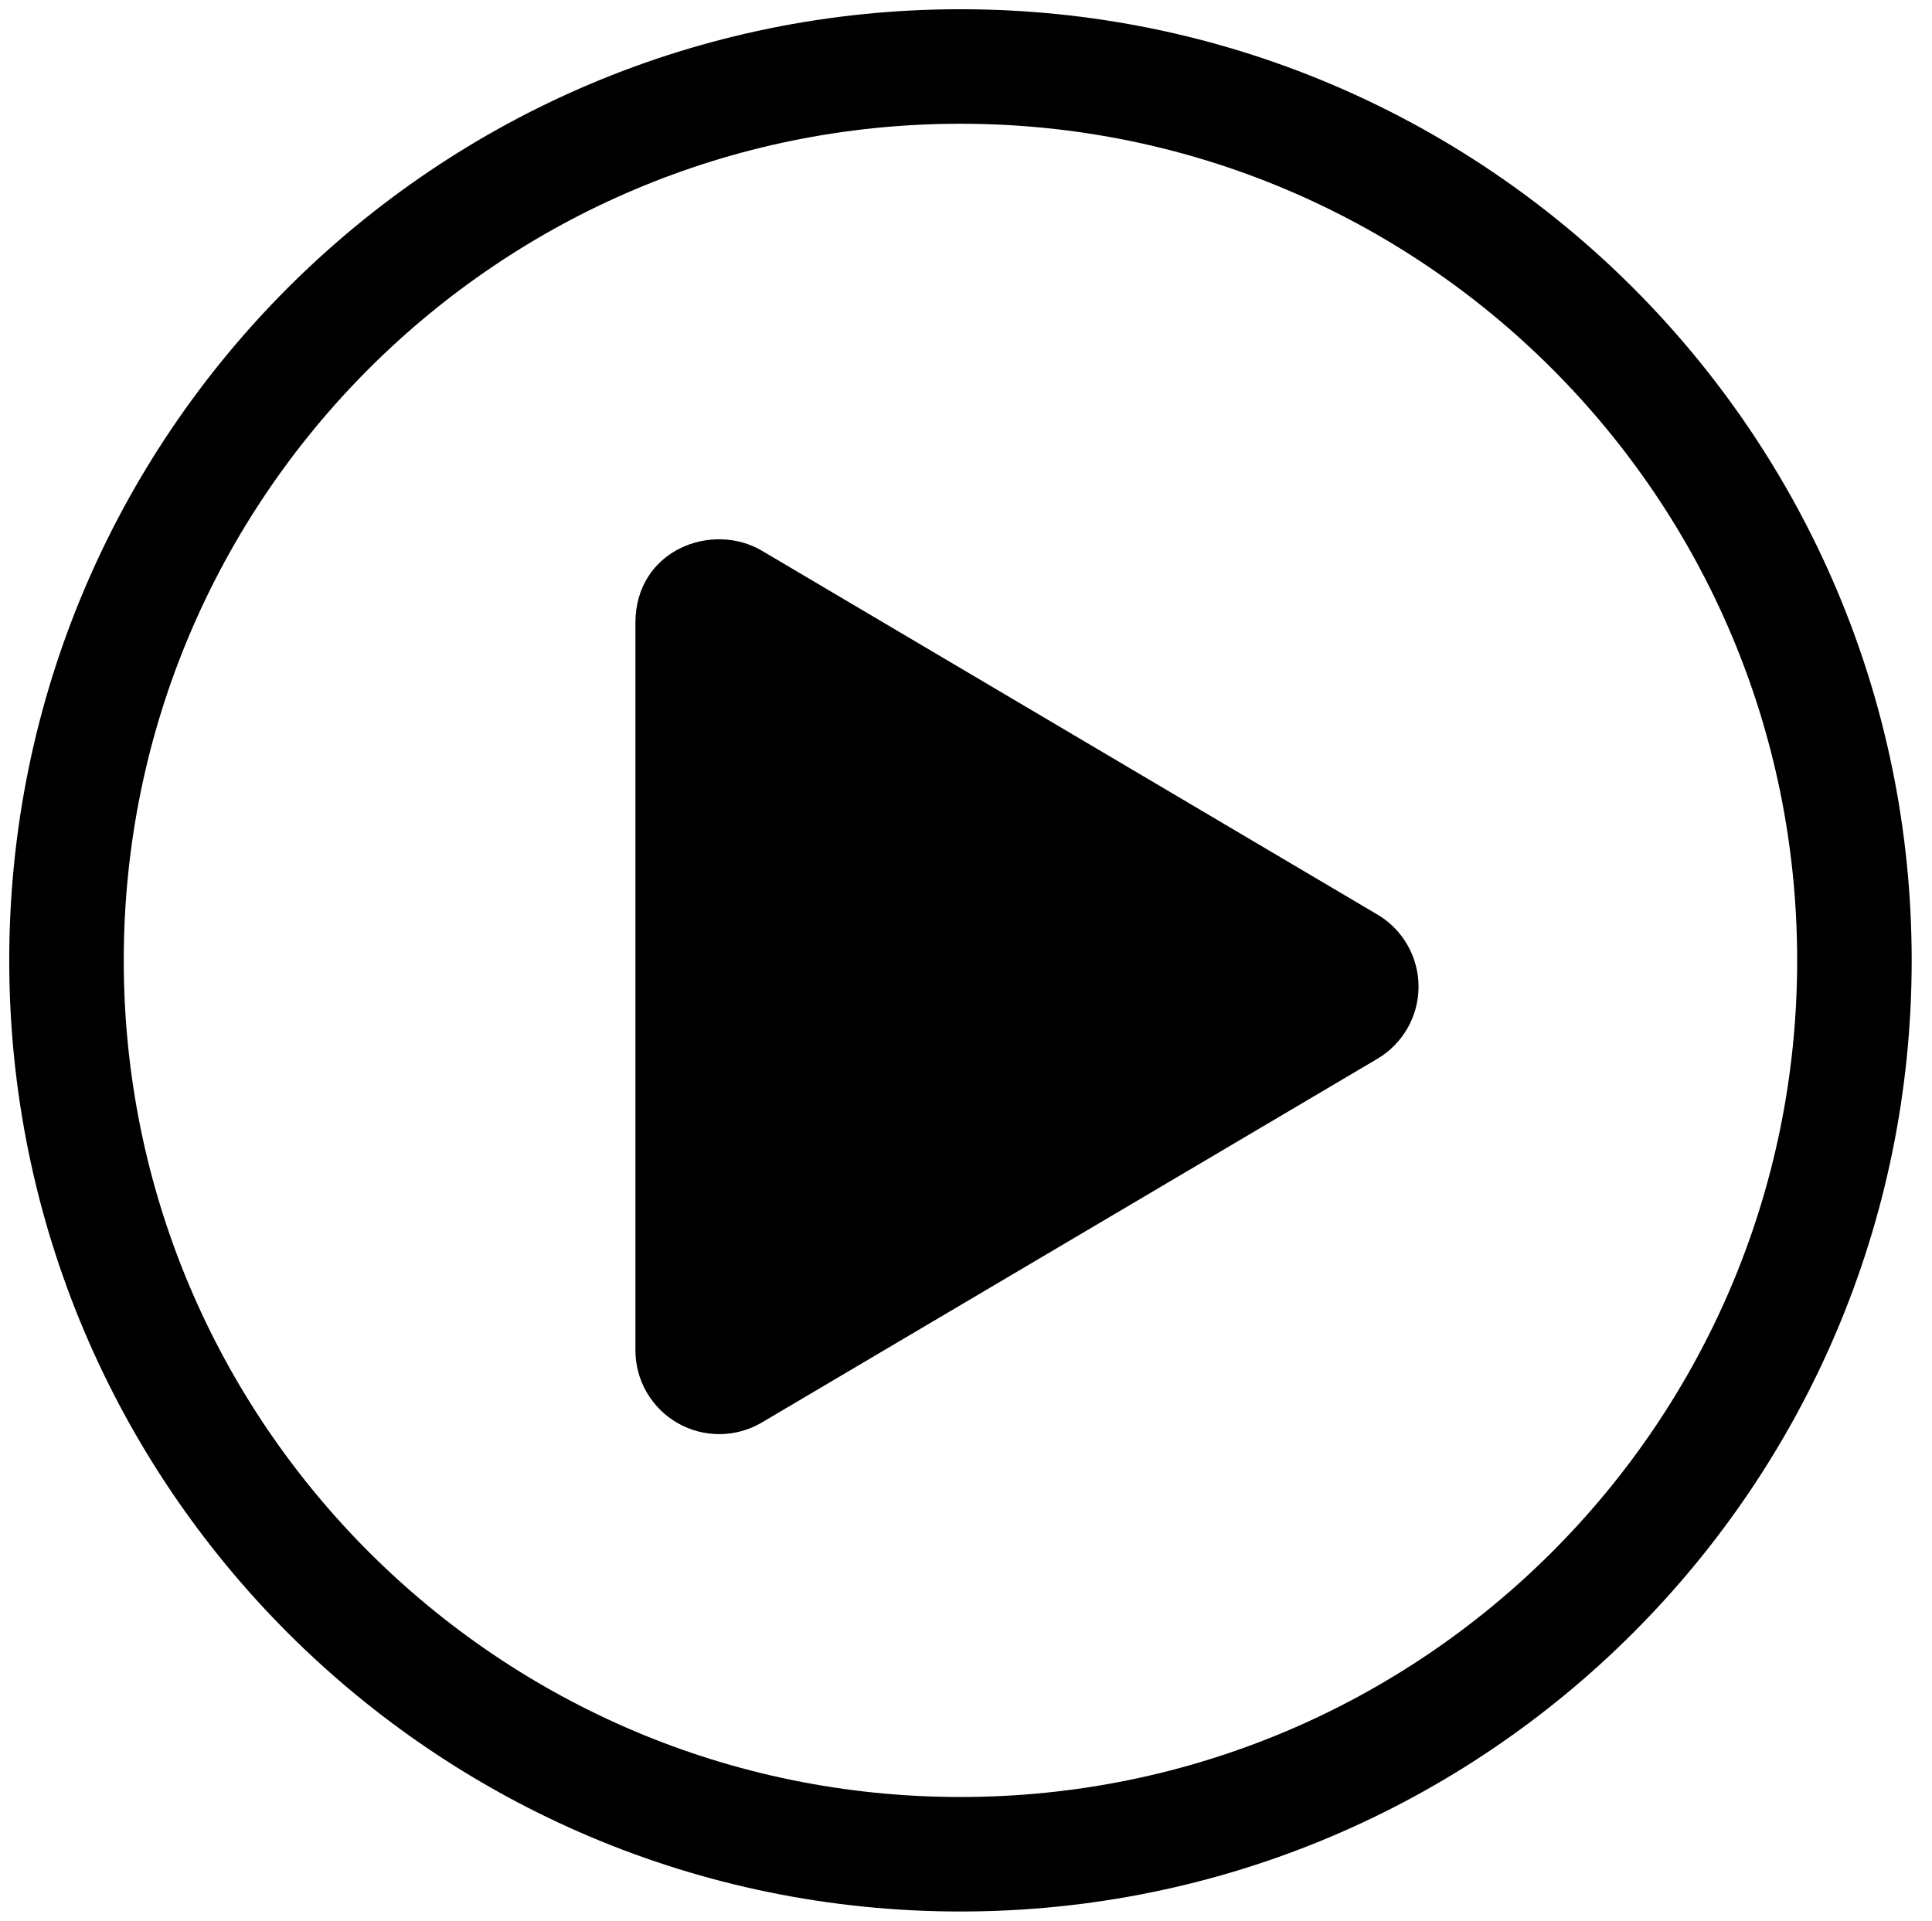
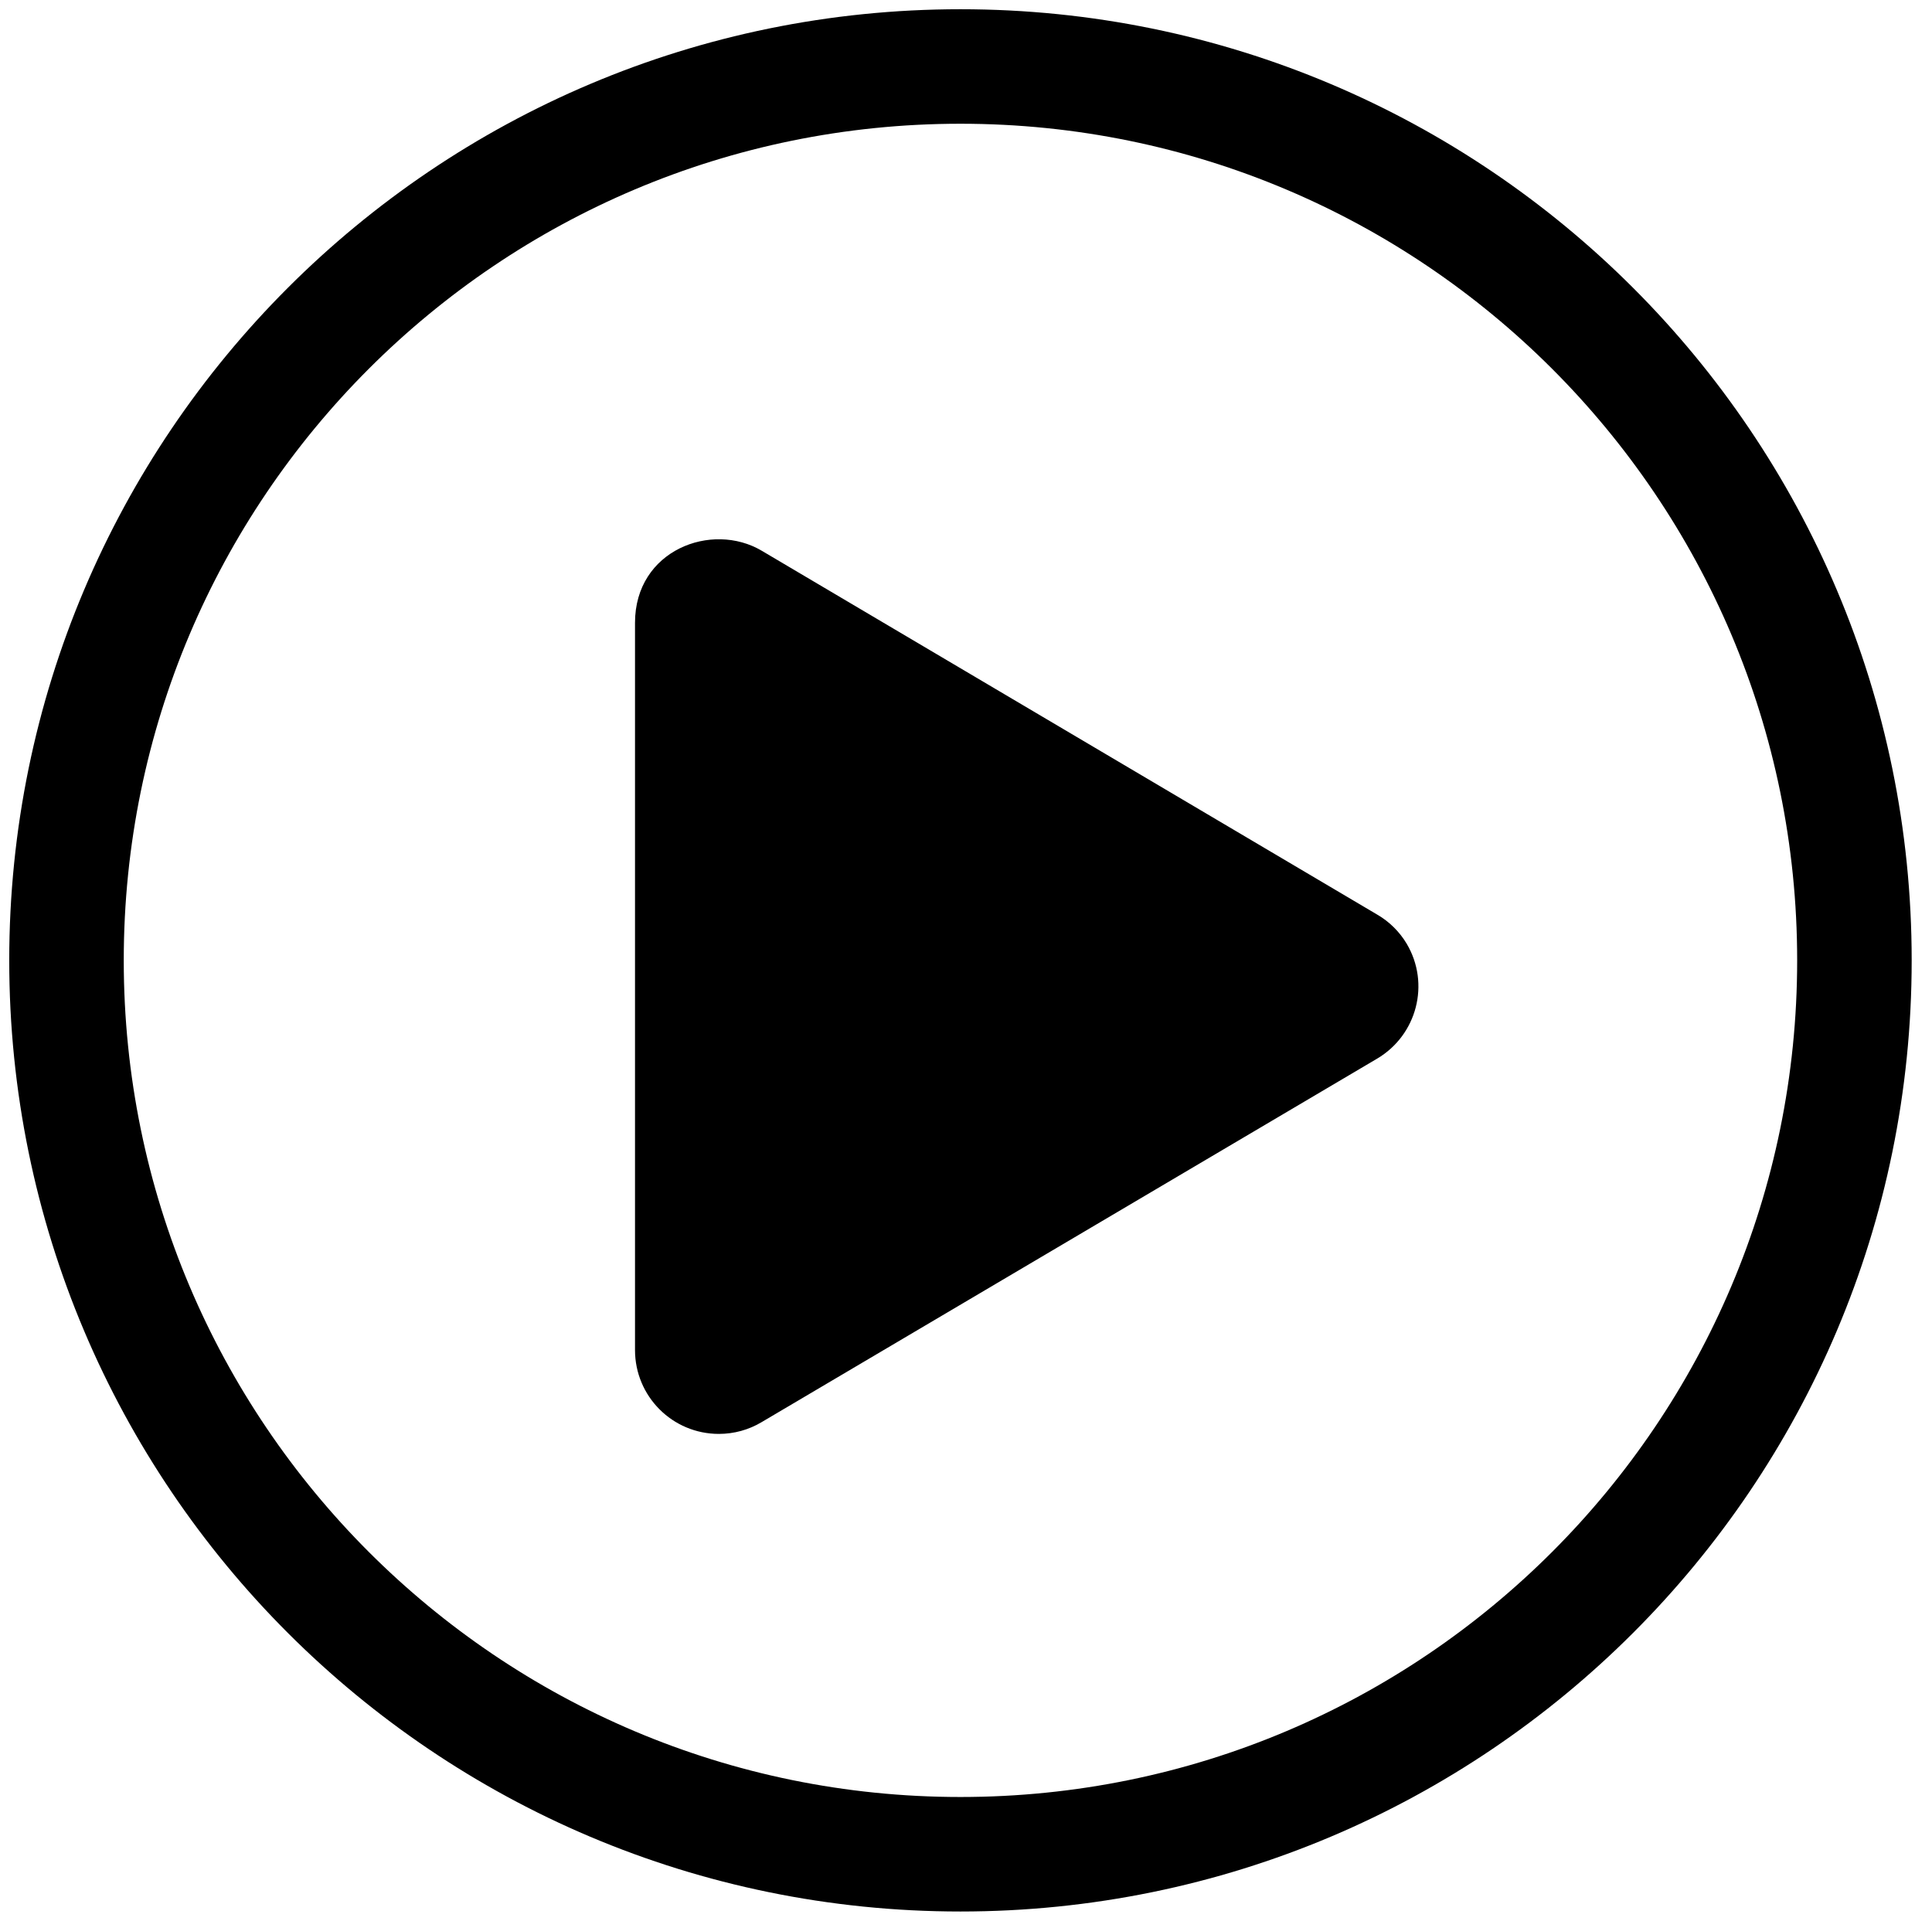
- <svg xmlns="http://www.w3.org/2000/svg" id="Layer_1" data-name="Layer 1" viewBox="0 0 523 520">
-   <defs>
-     <style>.cls-1{fill:none;stroke:#000;stroke-miterlimit:10;stroke-width:31px;}</style>
-   </defs>
-   <path d="M372.84,247.58,206.27,149.11c-13.53-8-34.26-.24-34.26,19.54v196.9a22.69,22.69,0,0,0,34.26,19.54l166.57-98.43a22.69,22.69,0,0,0,0-39.09Z" />
-   <circle class="cls-1" cx="260" cy="260" r="242" />
+ <svg xmlns="http://www.w3.org/2000/svg" version="1.1" id="Layer_1" x="0px" y="0px" width="523px" height="520px" viewBox="0 0 523 520" style="enable-background:new 0 0 523 520;" xml:space="preserve">
+   <style type="text/css">
+ 	.st0{fill:none;stroke:#000000;stroke-width:31;stroke-miterlimit:10;}
+ </style>
+   <path d="M372.8,247.6l-166.6-98.5c-13.5-8-34.3-0.2-34.3,19.5v196.9c0,12.5,10.1,22.7,22.7,22.7c4.1,0,8.1-1.1,11.6-3.2l166.6-98.4  c10.8-6.4,14.4-20.3,8-31.1C378.9,252.3,376.1,249.5,372.8,247.6L372.8,247.6z" />
+   <circle class="st0" cx="260" cy="260" r="242" />
</svg>
